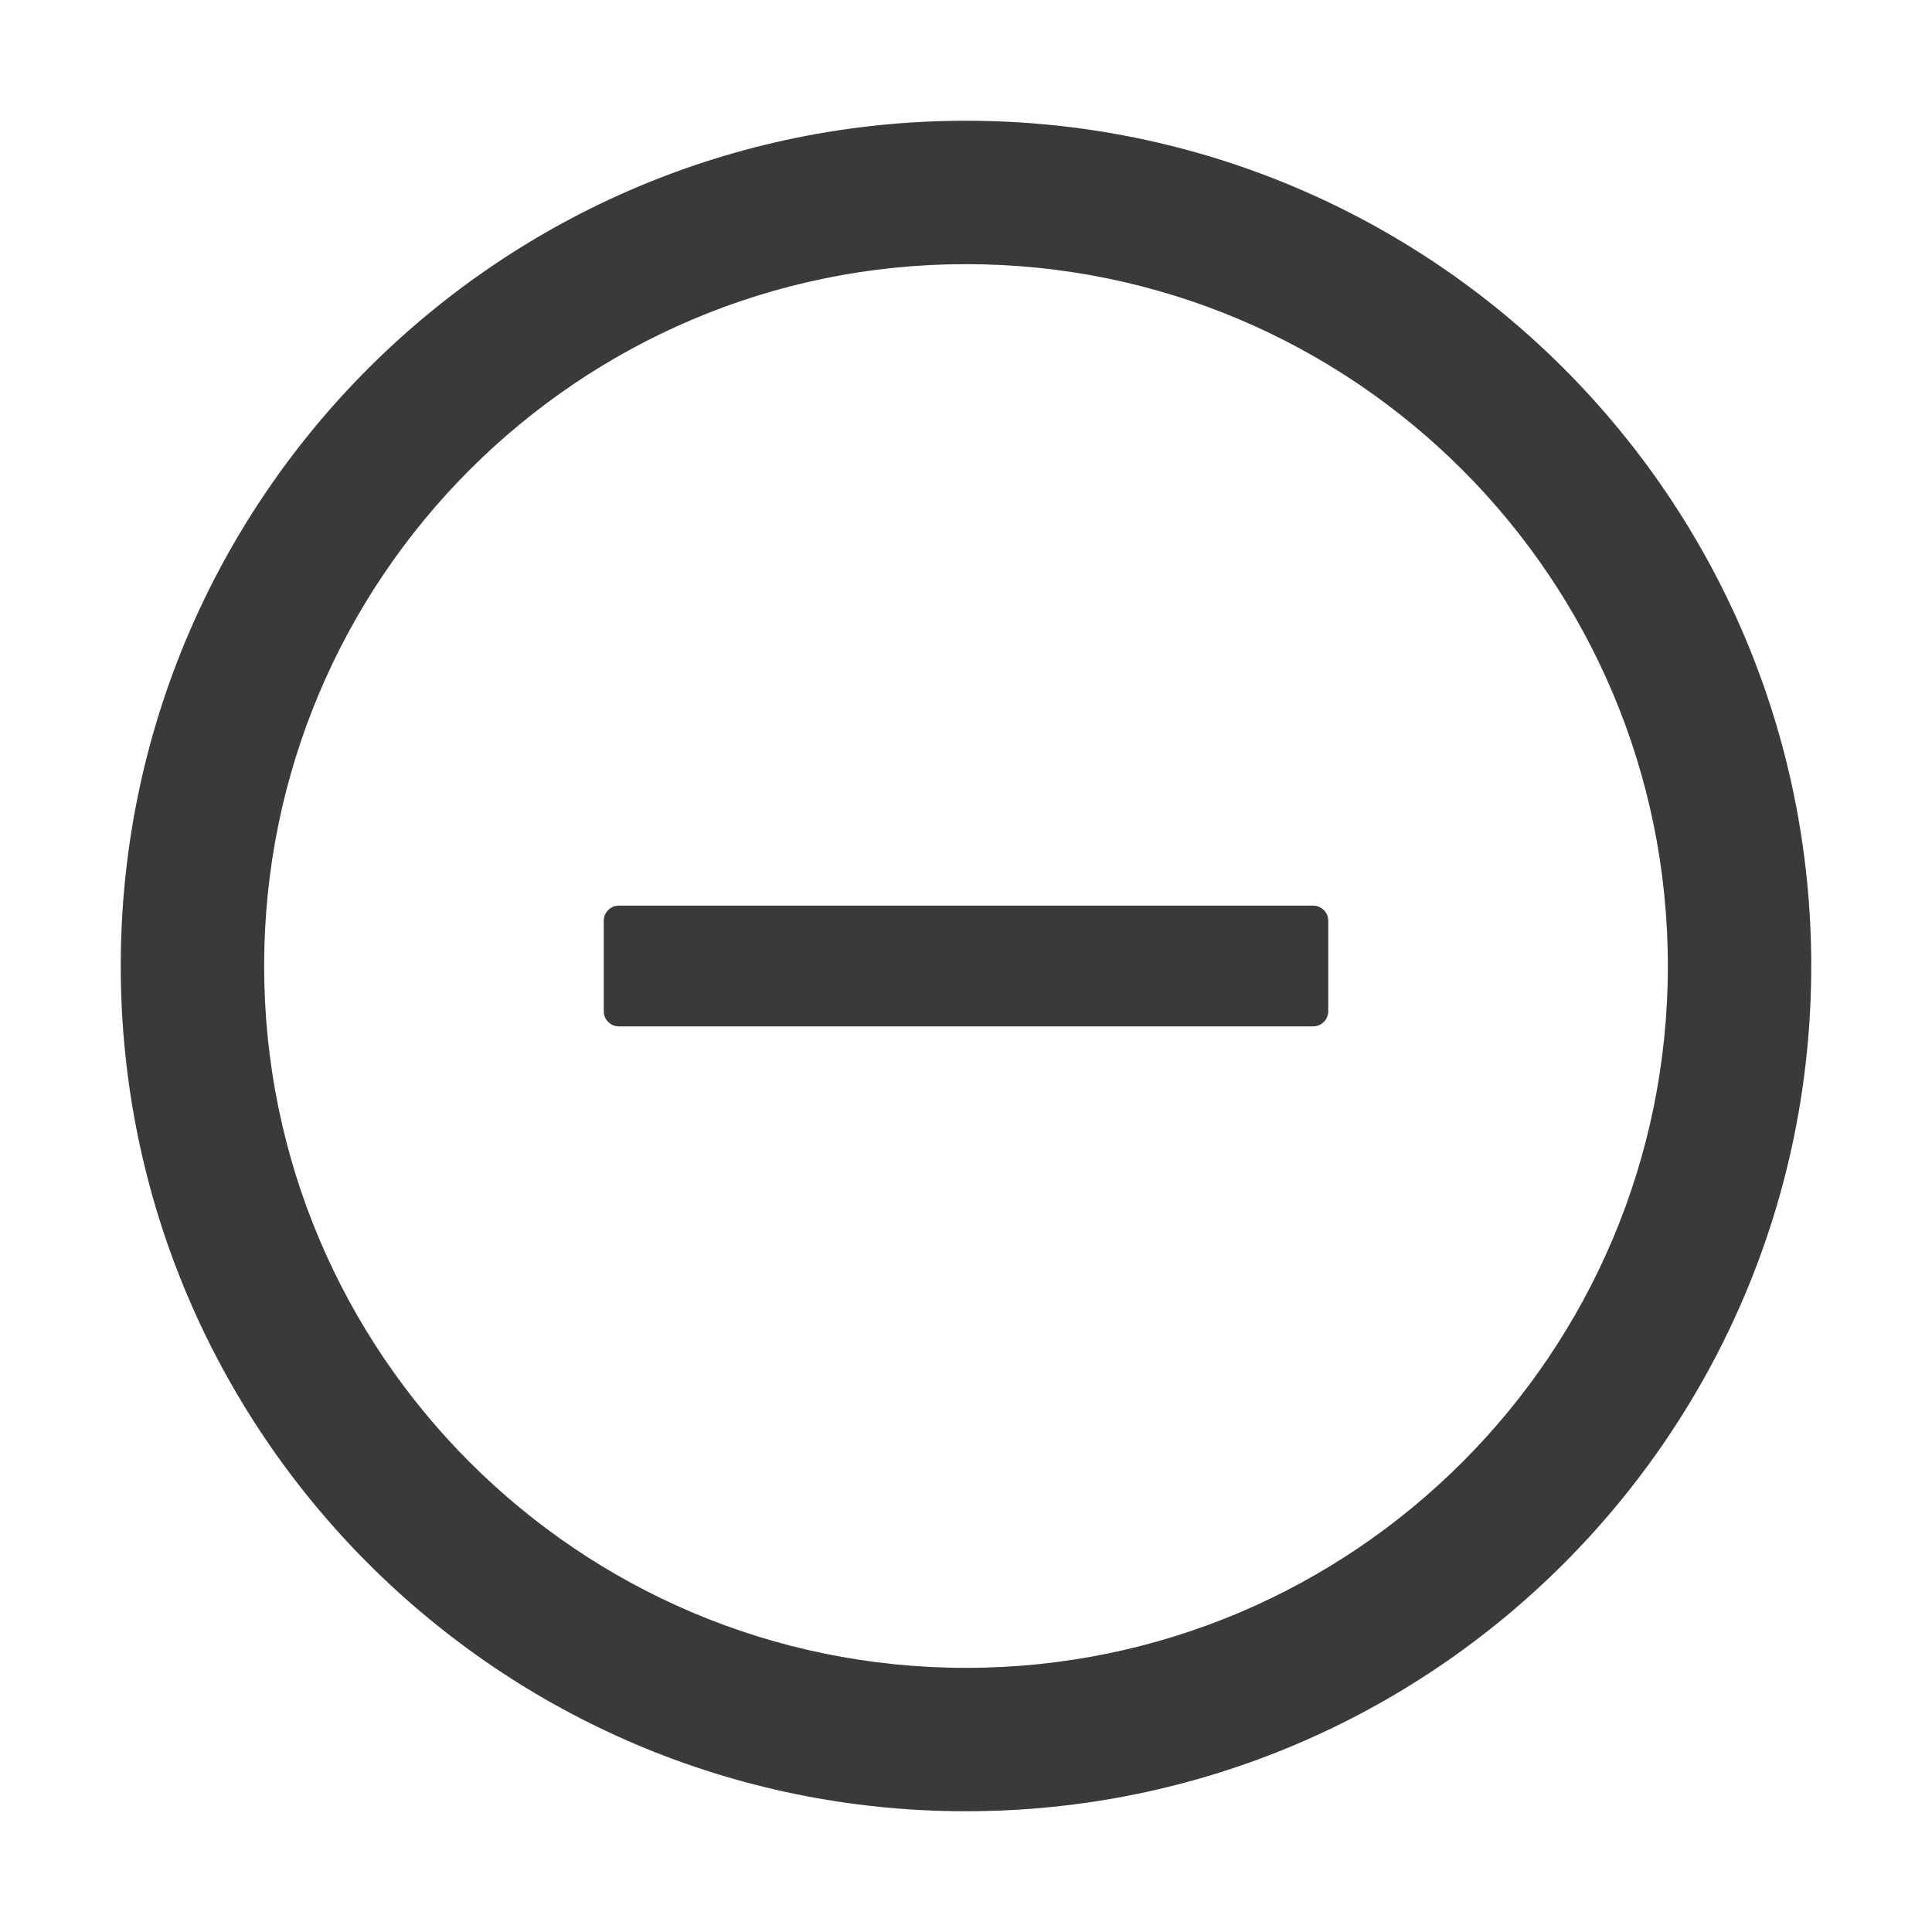
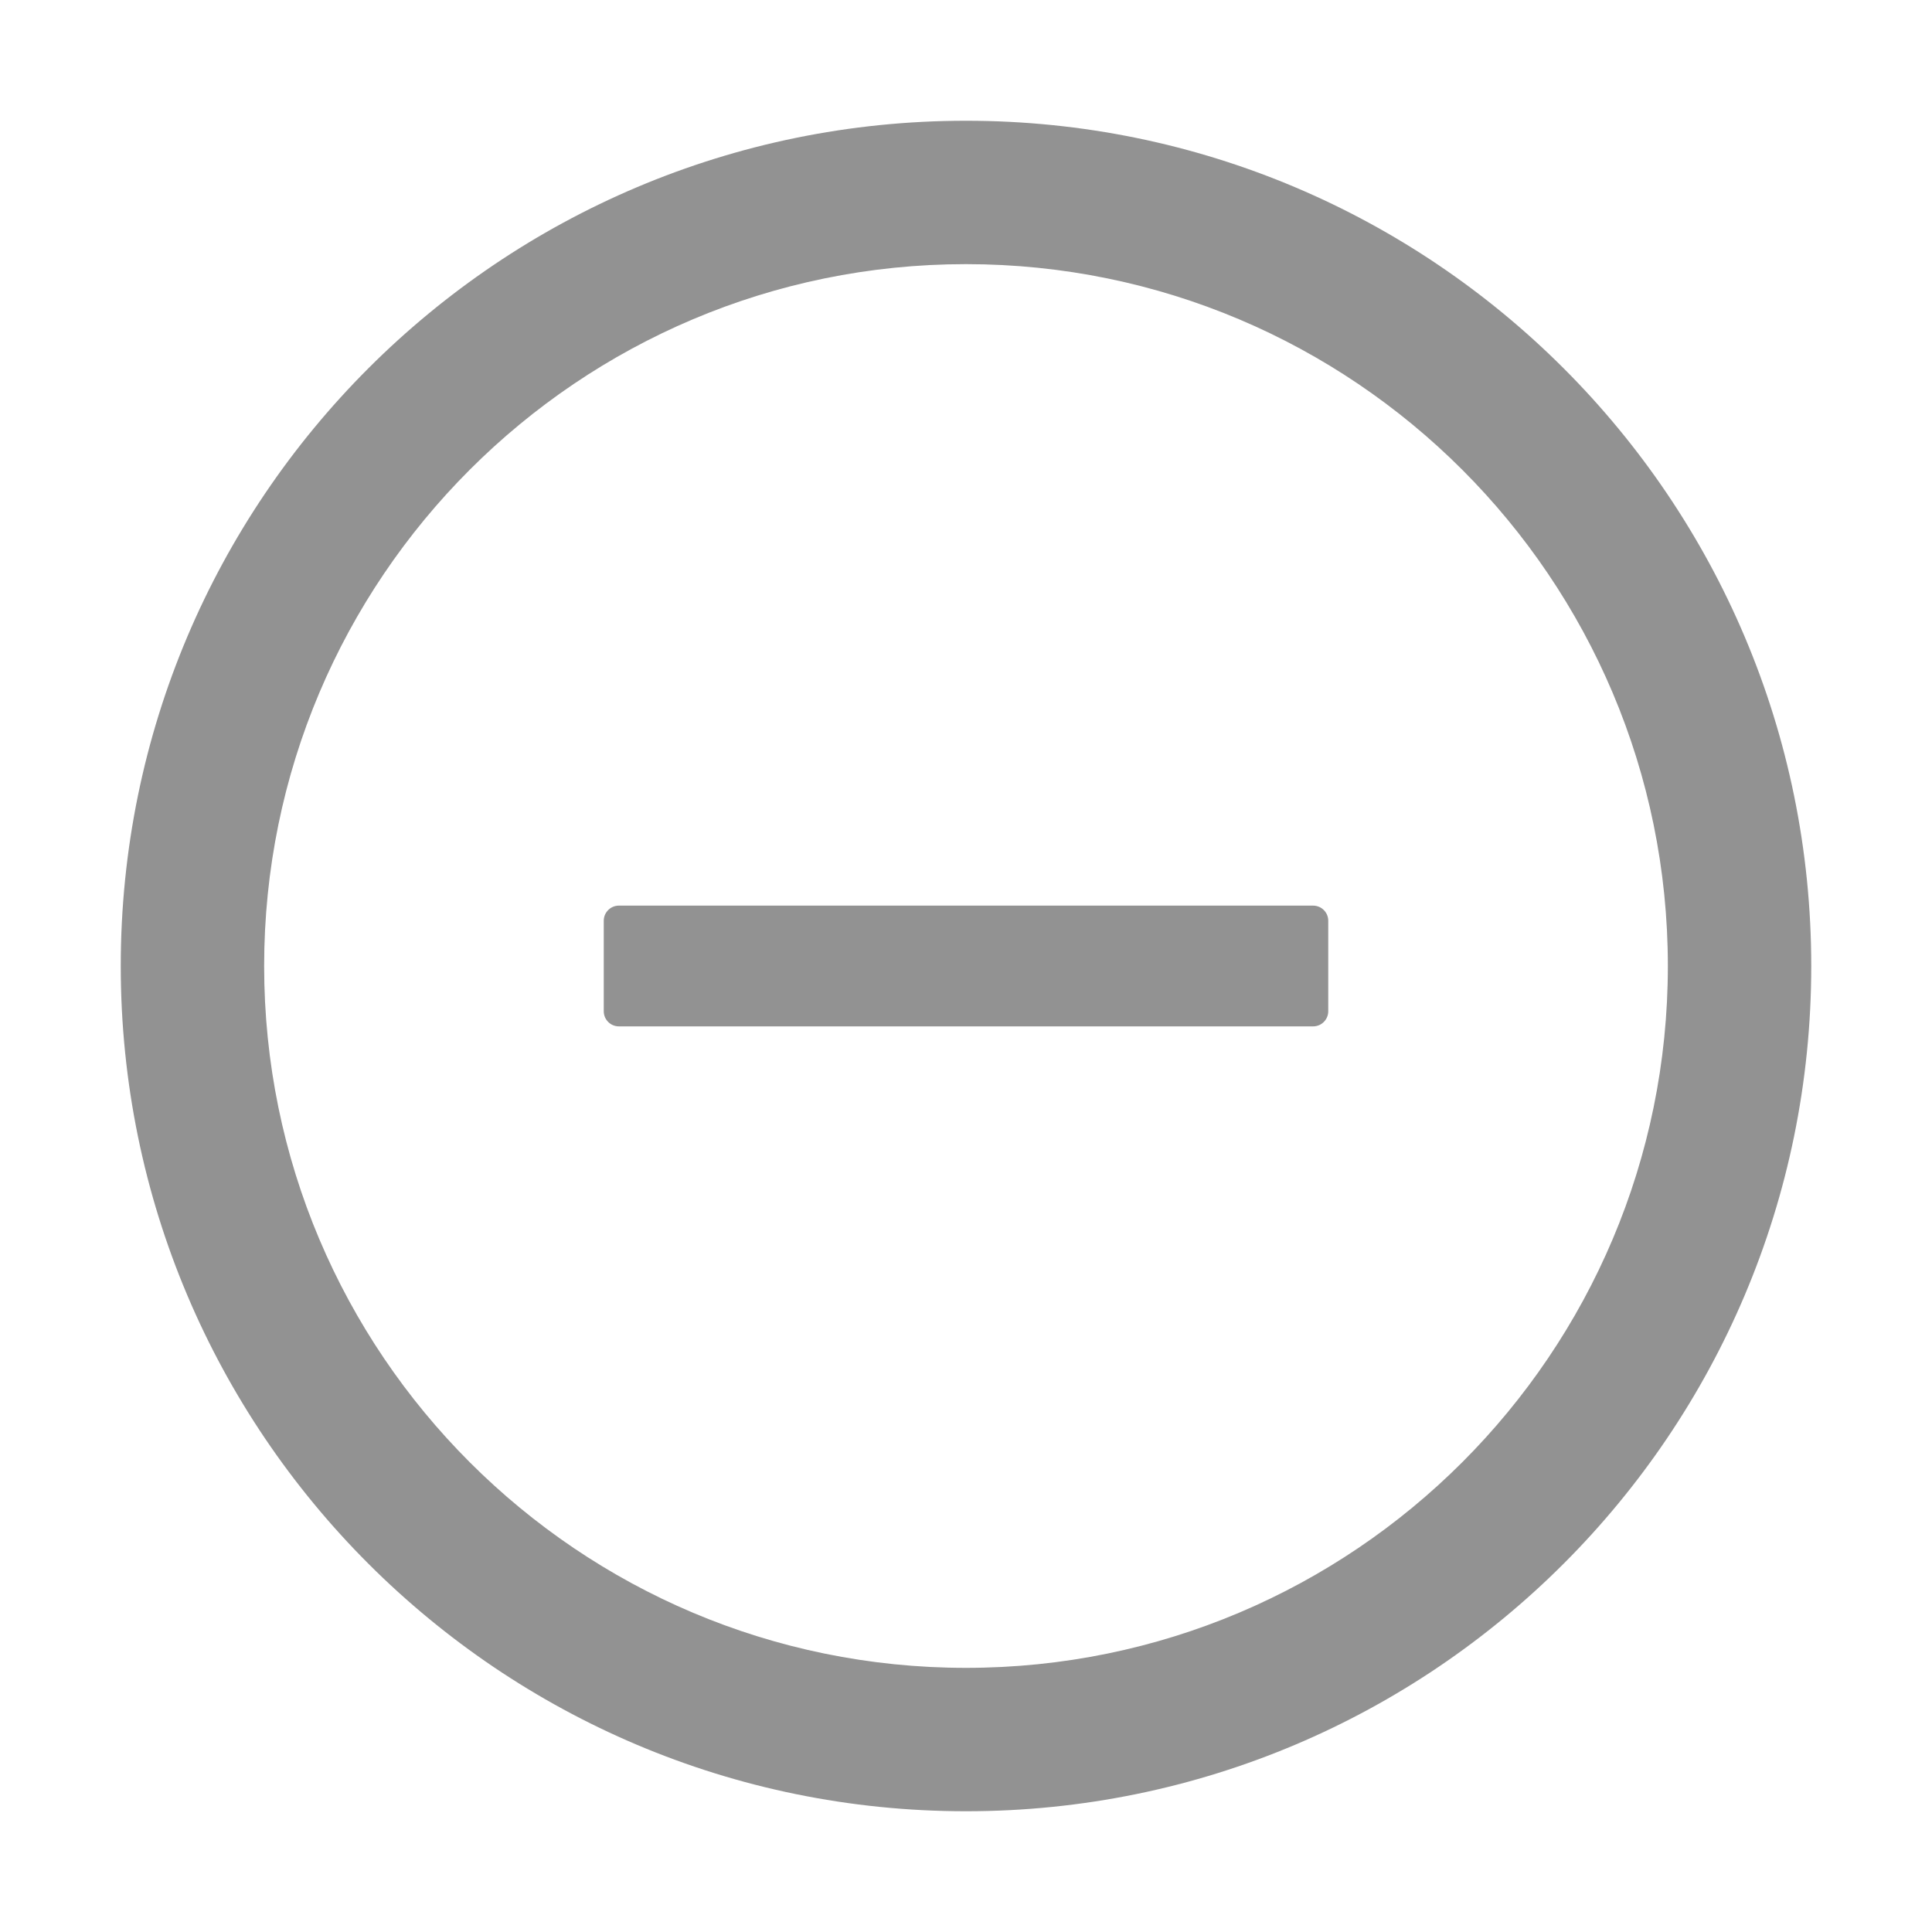
<svg xmlns="http://www.w3.org/2000/svg" width="20" height="20" viewBox="0 0 200 200" fill="none">
-   <path d="M135.938 93.75H64.062C63.203 93.75 62.5 94.453 62.5 95.312V104.688C62.5 105.547 63.203 106.25 64.062 106.25H135.938C136.797 106.25 137.5 105.547 137.5 104.688V95.312C137.5 94.453 136.797 93.75 135.938 93.75Z" fill="#3A3A3C" />
-   <path d="M100 12.5C51.68 12.5 12.5 51.68 12.5 100C12.5 148.32 51.68 187.5 100 187.5C148.32 187.5 187.5 148.32 187.5 100C187.5 51.68 148.32 12.5 100 12.5ZM100 172.656C59.883 172.656 27.344 140.117 27.344 100C27.344 59.883 59.883 27.344 100 27.344C140.117 27.344 172.656 59.883 172.656 100C172.656 140.117 140.117 172.656 100 172.656Z" fill="#3A3A3C" />
+   <path d="M135.938 93.75H64.062C63.203 93.75 62.5 94.453 62.5 95.312V104.688C62.5 105.547 63.203 106.25 64.062 106.25H135.938C136.797 106.25 137.5 105.547 137.5 104.688V95.312C137.5 94.453 136.797 93.75 135.938 93.75Z" fill="#929292" />
+   <path d="M100 12.5C51.68 12.5 12.5 51.68 12.5 100C12.5 148.32 51.68 187.5 100 187.5C148.32 187.5 187.5 148.32 187.5 100C187.5 51.68 148.32 12.5 100 12.5ZM100 172.656C59.883 172.656 27.344 140.117 27.344 100C27.344 59.883 59.883 27.344 100 27.344C140.117 27.344 172.656 59.883 172.656 100C172.656 140.117 140.117 172.656 100 172.656Z" fill="#929292" />
</svg>
